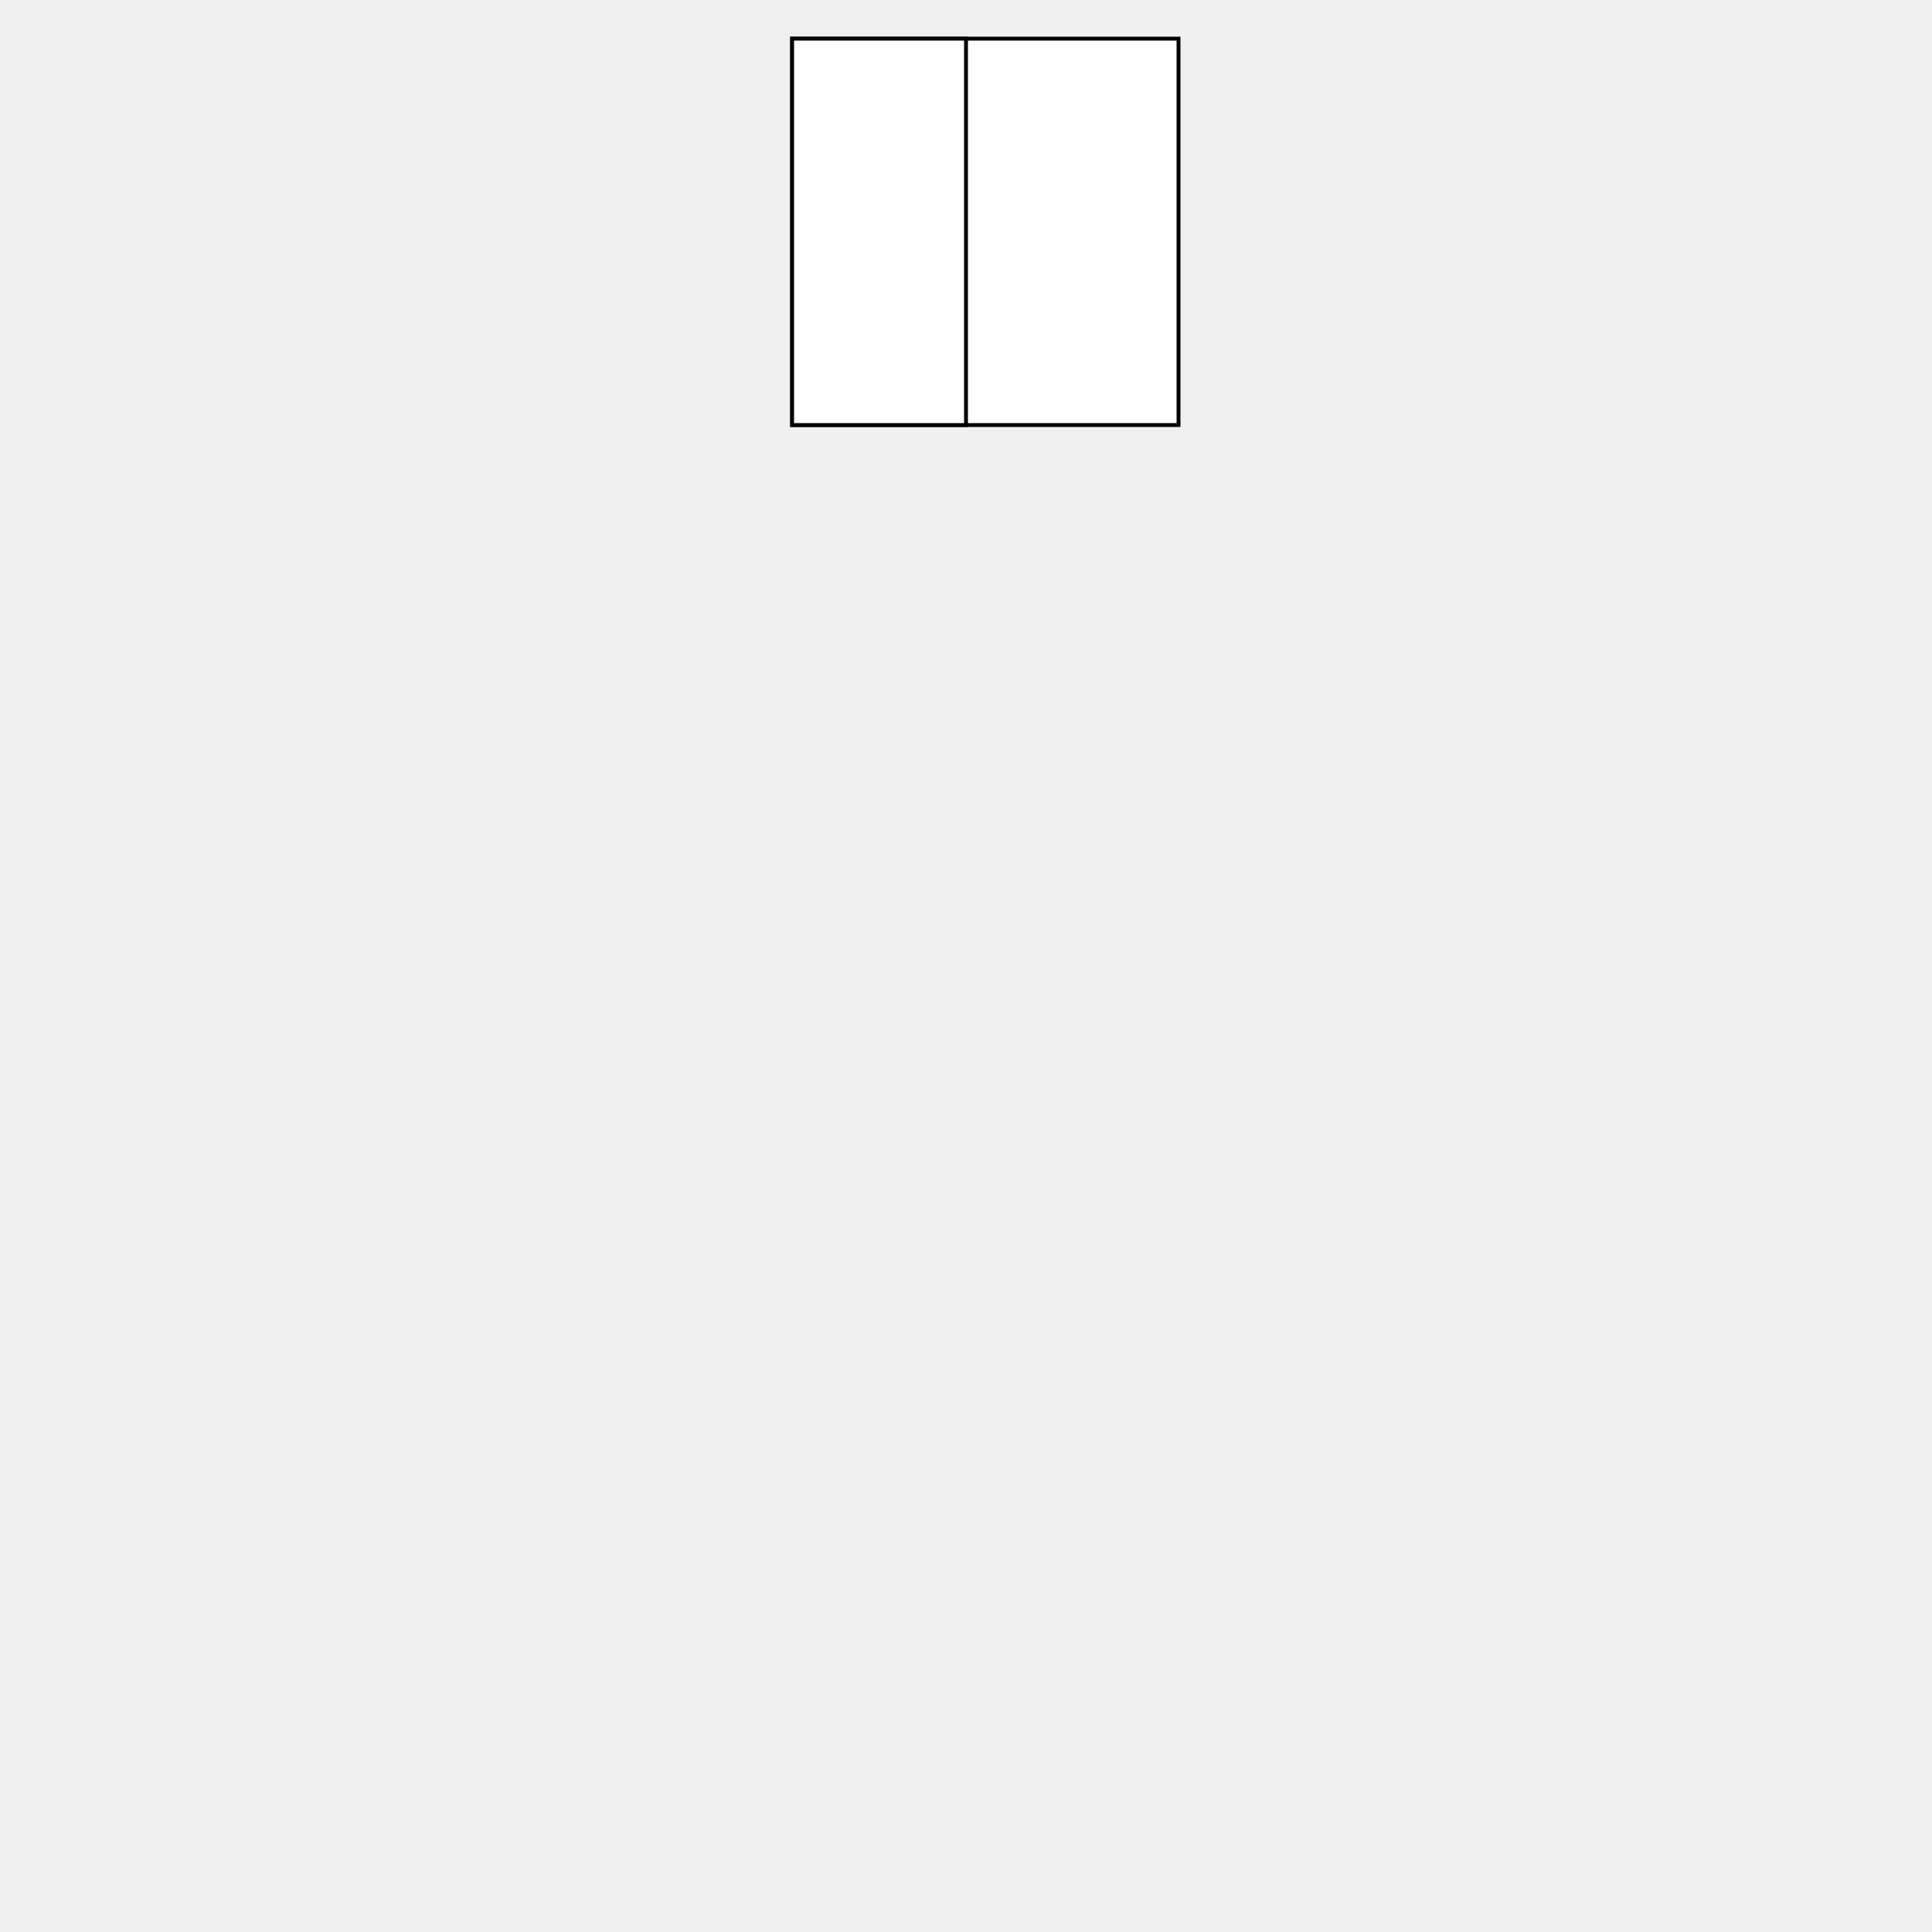
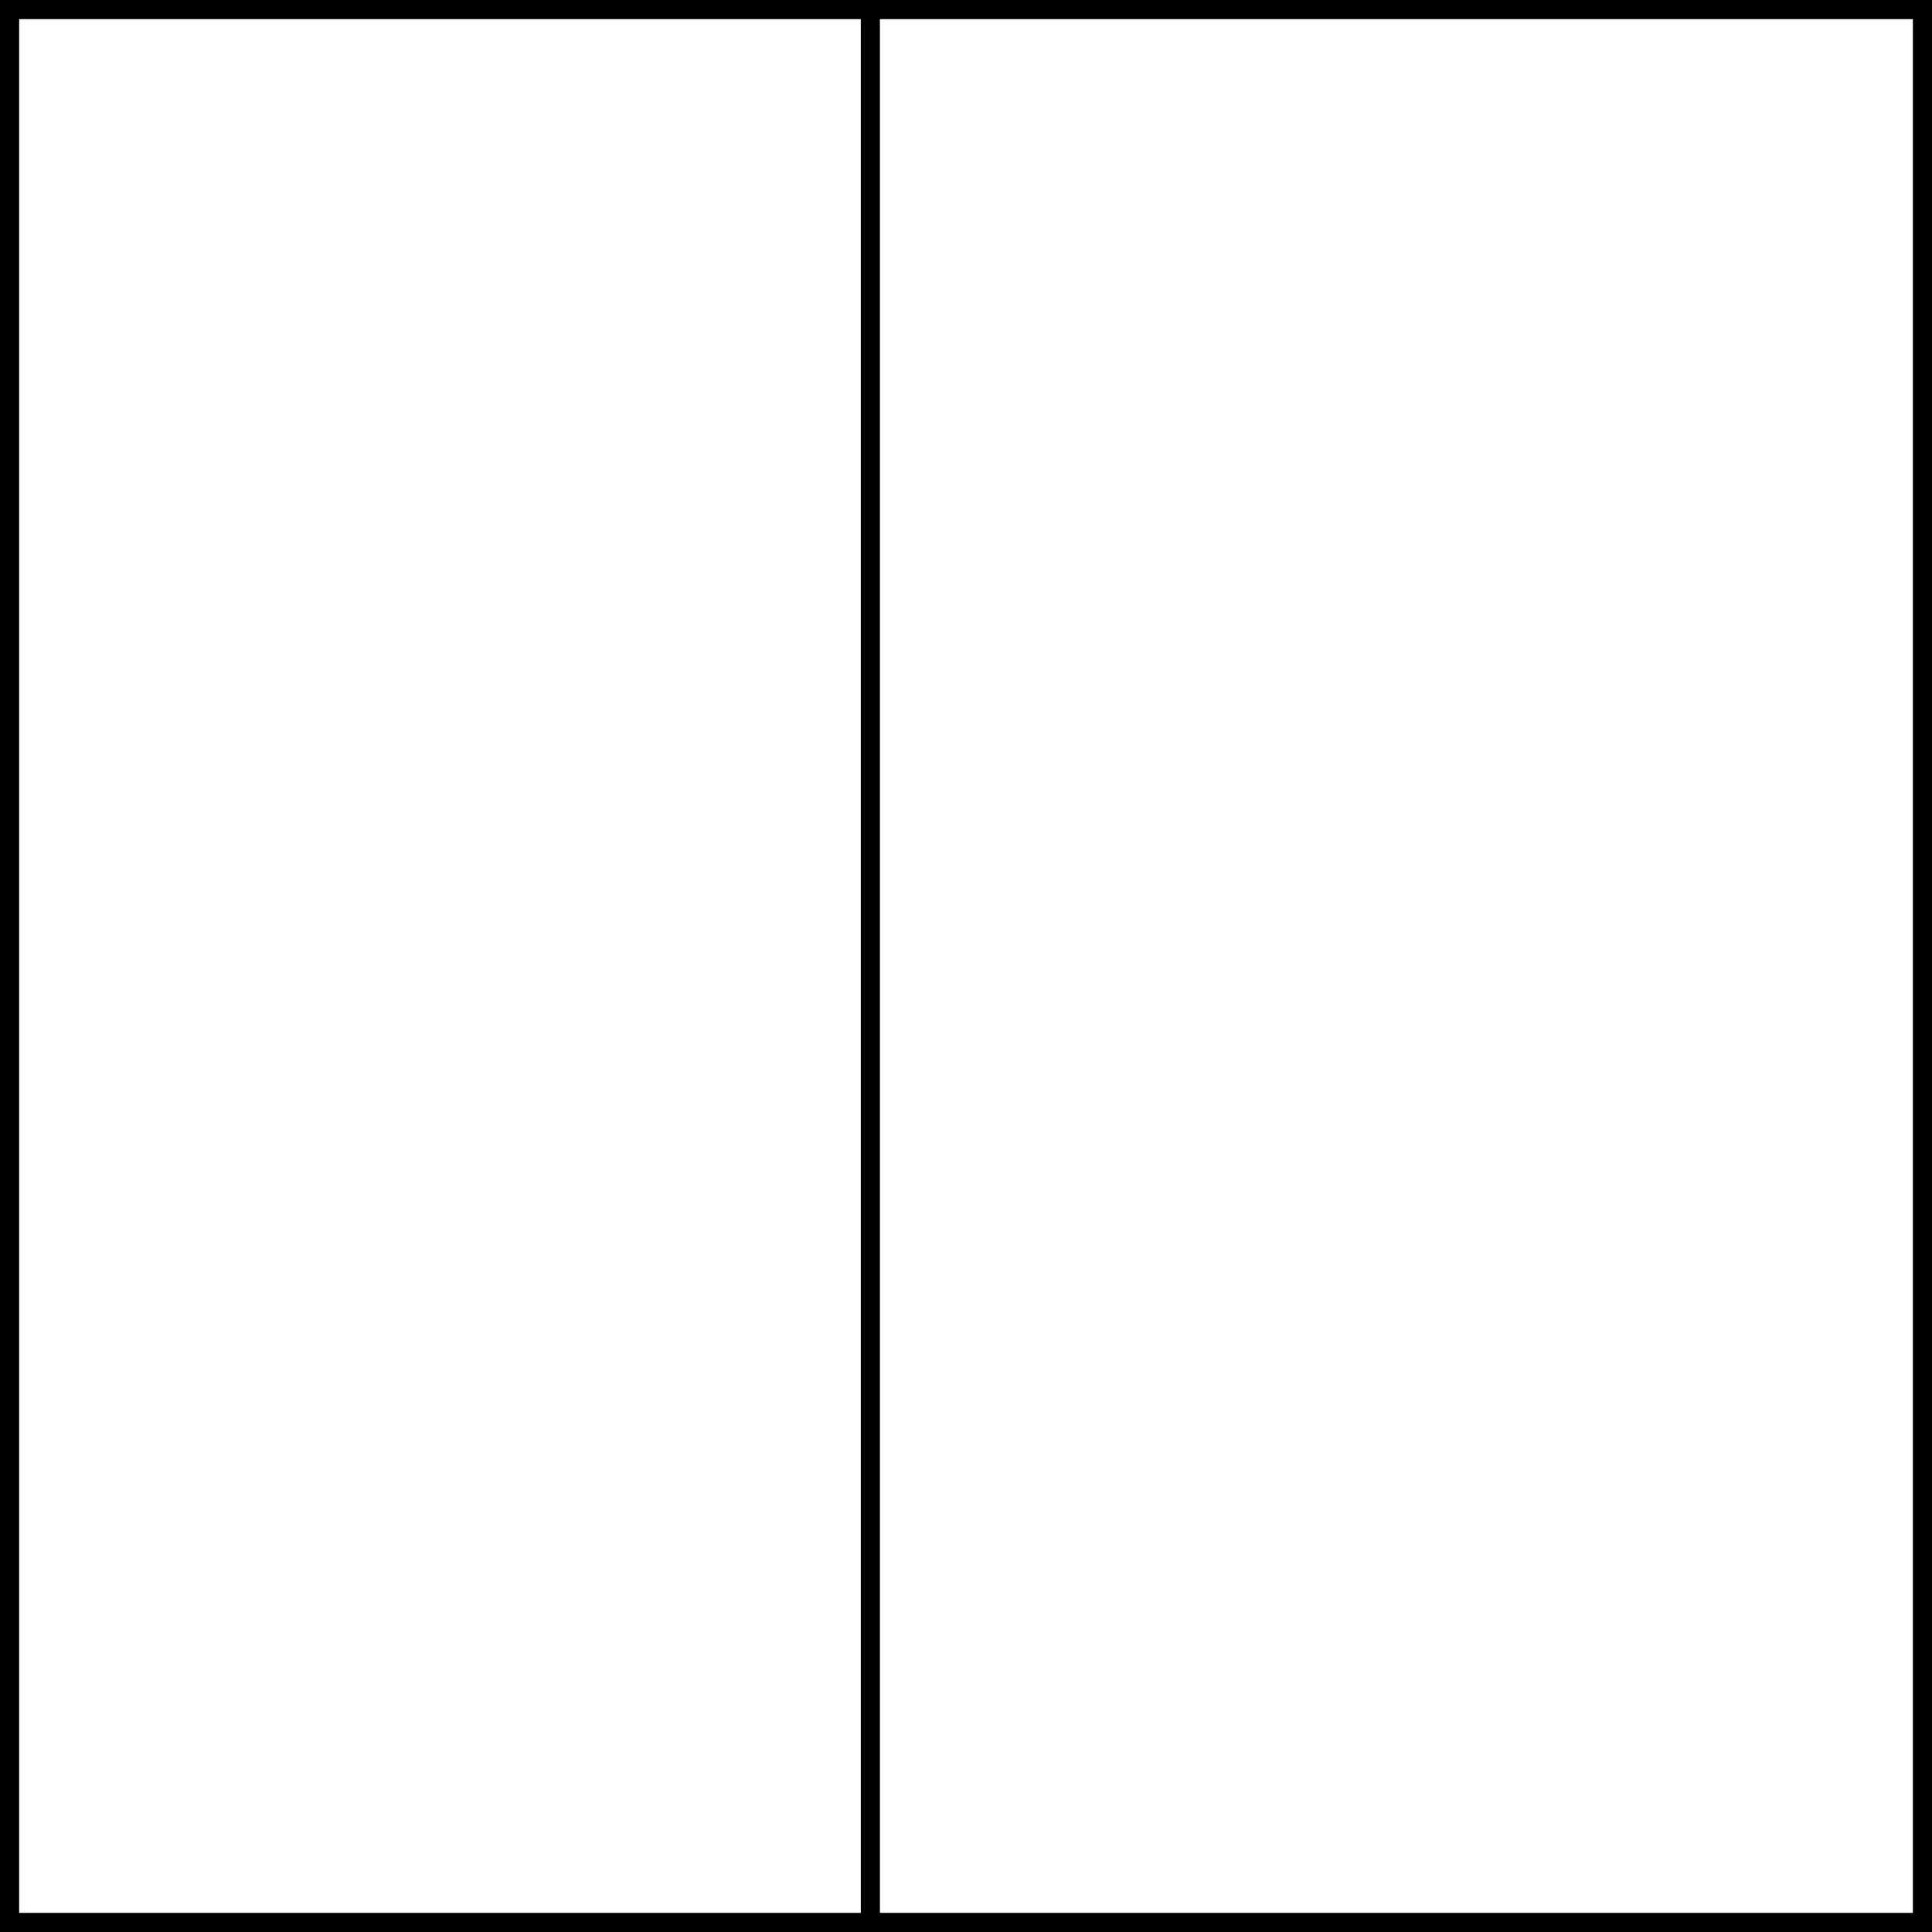
- <svg xmlns="http://www.w3.org/2000/svg" width="500" height="500" viewBox="0 0 500 500" id="svg2" version="1.1">
+ <svg xmlns="http://www.w3.org/2000/svg" width="101" height="101" viewBox="0 0 101 101" id="svg2" version="1.1">
  <defs id="defs760" />
-   <rect style="fill:#ffffff;fill-opacity:1;stroke:#000000;stroke-width:1;stroke-miterlimit:4;stroke-opacity:1;stroke-dasharray:none;stroke-dashoffset:0" id="rect2998" width="100" height="100" x="205" y="10" />
-   <rect style="fill:#ffffff;fill-opacity:1;stroke:#000000;stroke-width:1;stroke-miterlimit:4;stroke-opacity:1;stroke-dasharray:none;stroke-dashoffset:0" id="rect2983" width="45" height="100" x="205" y="10" />
+   <rect style="fill:#ffffff;fill-opacity:1;stroke:#000000;stroke-width:1;stroke-miterlimit:4;stroke-dasharray:none;stroke-dashoffset:0;stroke-opacity:1" id="rect2998" width="100" height="100" x="0.5" y="0.5" />
+   <rect style="fill:#ffffff;fill-opacity:1;stroke:#000000;stroke-width:1;stroke-miterlimit:4;stroke-dasharray:none;stroke-dashoffset:0;stroke-opacity:1" id="rect2983" width="45" height="100" x="0.5" y="0.5" />
</svg>
